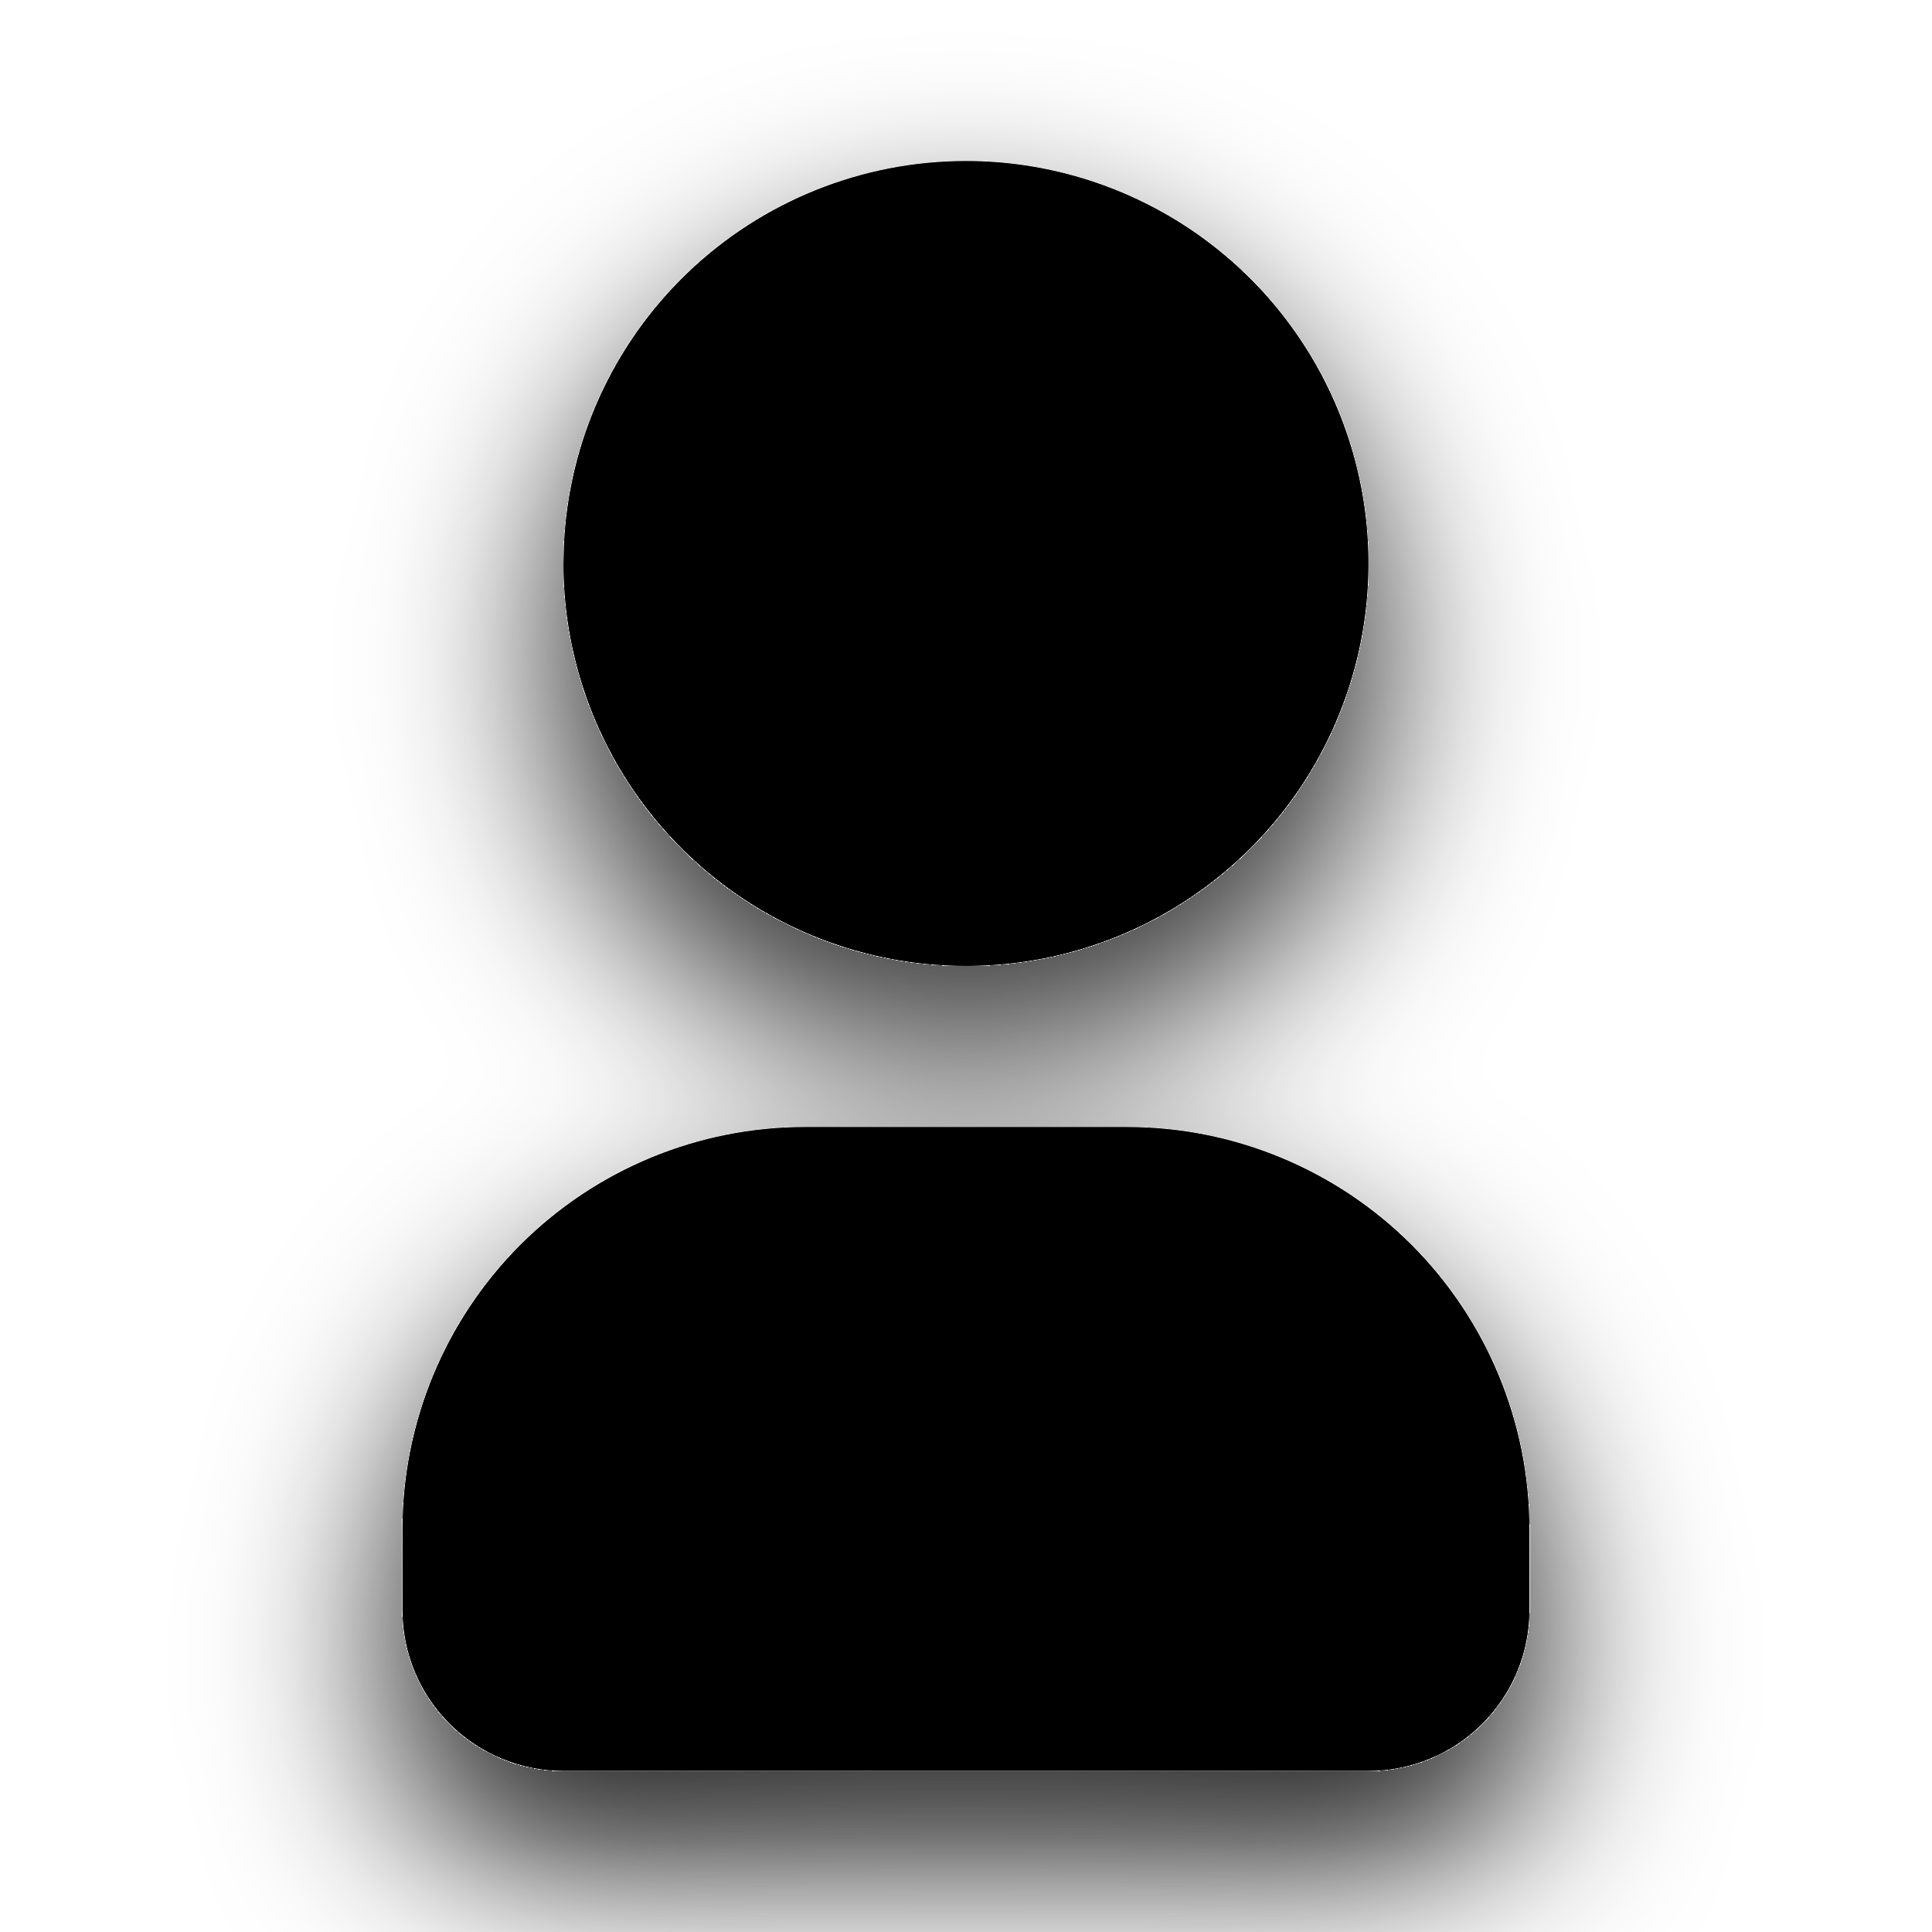
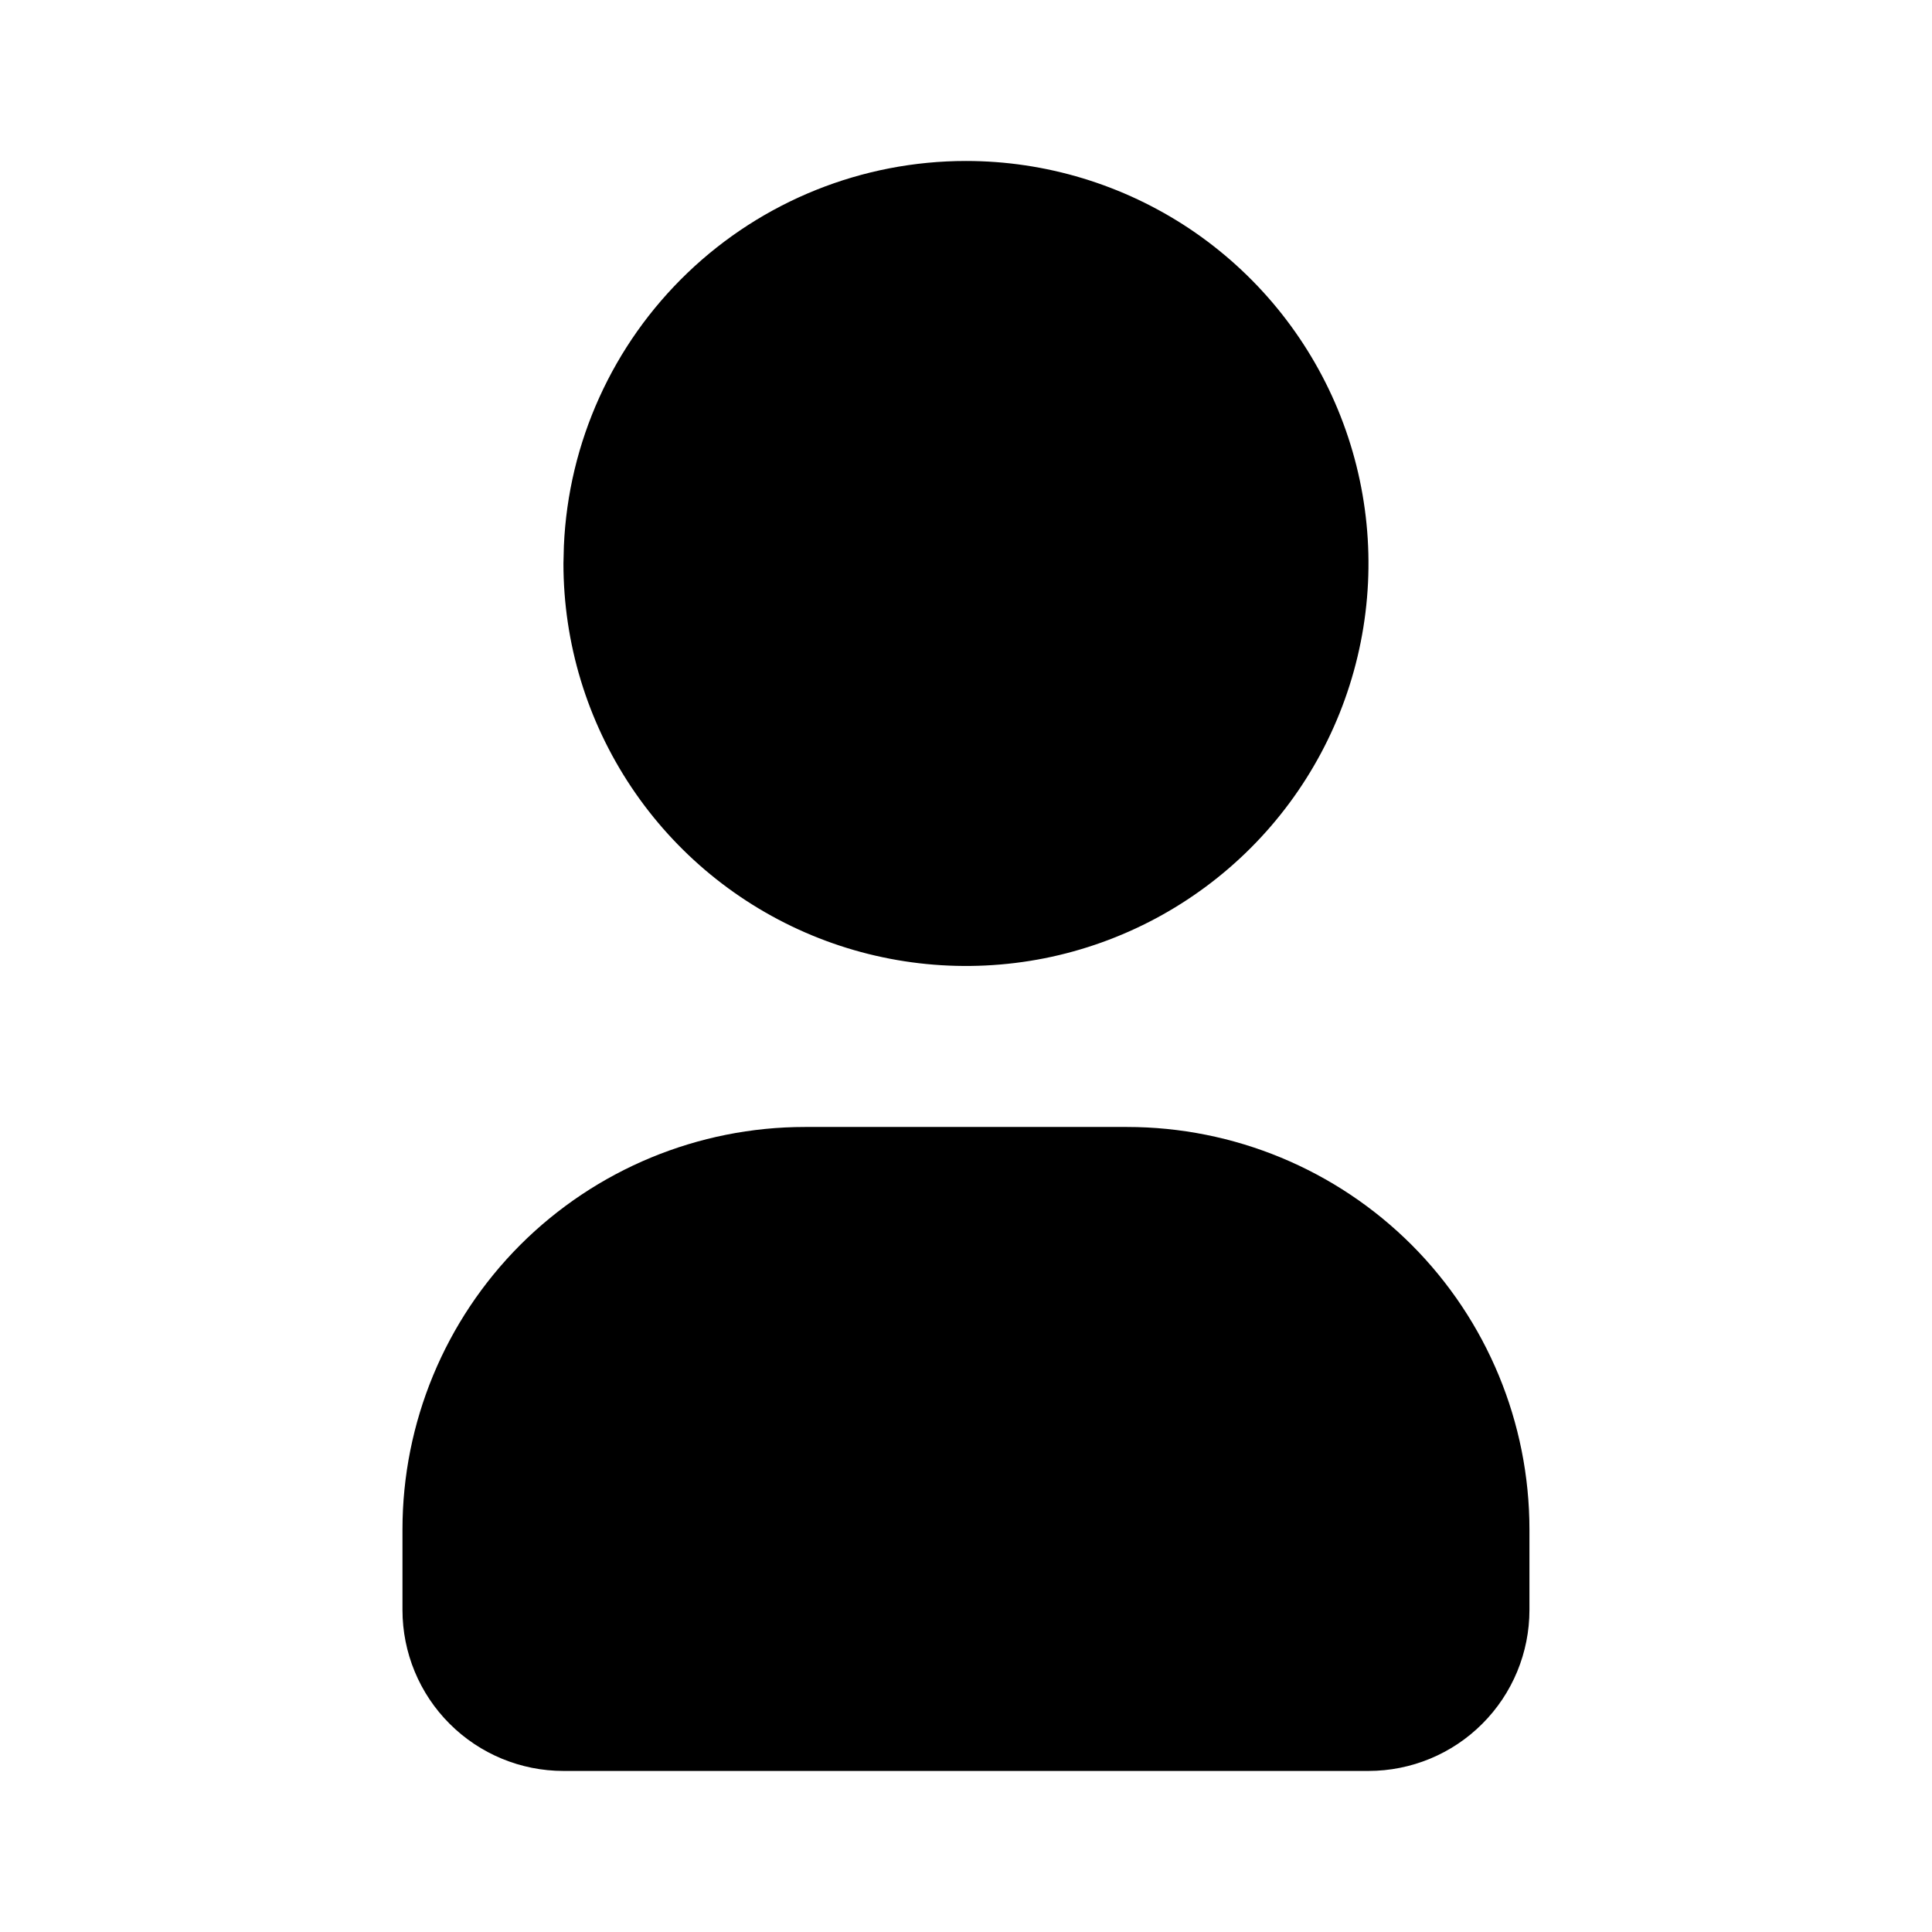
<svg xmlns="http://www.w3.org/2000/svg" overflow="visible" width="22" height="22" viewBox="5.417 4.167 22 22" fill="none">
-   <g id="User Streamline Tabler Filled" filter="url(#filter0_dd_0_23)">
+   <g id="User Streamline Tabler Filled">
    <path id="Vector" d="M16.417 6C17.323 6 18.209 6.269 18.963 6.772C19.717 7.276 20.304 7.992 20.651 8.829C20.998 9.667 21.089 10.588 20.912 11.477C20.735 12.367 20.299 13.183 19.658 13.824C19.017 14.465 18.2 14.902 17.311 15.079C16.422 15.255 15.5 15.165 14.663 14.818C13.825 14.471 13.109 13.883 12.606 13.13C12.102 12.376 11.833 11.49 11.833 10.583L11.838 10.384C11.889 9.204 12.394 8.09 13.247 7.273C14.1 6.456 15.236 6 16.417 6Z" fill="currentColor" />
    <path id="Vector_2" d="M18.25 17C19.466 17 20.631 17.483 21.491 18.342C22.35 19.202 22.833 20.368 22.833 21.583V22.5C22.833 22.986 22.64 23.453 22.296 23.796C21.953 24.14 21.486 24.333 21 24.333H11.833C11.347 24.333 10.881 24.14 10.537 23.796C10.193 23.453 10 22.986 10 22.5V21.583C10 20.368 10.483 19.202 11.342 18.342C12.202 17.483 13.368 17 14.583 17H18.25Z" fill="currentColor" />
  </g>
-   <defs>
-     <filter id="filter0_dd_0_23" x="-4.583" y="-1.833" width="42" height="42" filterUnits="userSpaceOnUse" color-interpolation-filters="sRGB">
-       <feFlood flood-opacity="0" result="BackgroundImageFix" />
-       <feColorMatrix in="SourceAlpha" type="matrix" values="0 0 0 0 0 0 0 0 0 0 0 0 0 0 0 0 0 0 127 0" result="hardAlpha" />
-       <feOffset dy="1.111" />
-       <feGaussianBlur stdDeviation="1.111" />
-       <feComposite in2="hardAlpha" operator="out" />
-       <feColorMatrix type="matrix" values="0 0 0 0 0 0 0 0 0 0 0 0 0 0 0 0 0 0 1 0" />
-       <feBlend mode="normal" in2="BackgroundImageFix" result="effect1_dropShadow_0_23" />
-       <feColorMatrix in="SourceAlpha" type="matrix" values="0 0 0 0 0 0 0 0 0 0 0 0 0 0 0 0 0 0 127 0" result="hardAlpha" />
-       <feOffset dy="4" />
-       <feGaussianBlur stdDeviation="5" />
-       <feComposite in2="hardAlpha" operator="out" />
-       <feColorMatrix type="matrix" values="0 0 0 0 1 0 0 0 0 1 0 0 0 0 1 0 0 0 0.25 0" />
-       <feBlend mode="normal" in2="effect1_dropShadow_0_23" result="effect2_dropShadow_0_23" />
-       <feBlend mode="normal" in="SourceGraphic" in2="effect2_dropShadow_0_23" result="shape" />
-     </filter>
-   </defs>
</svg>
